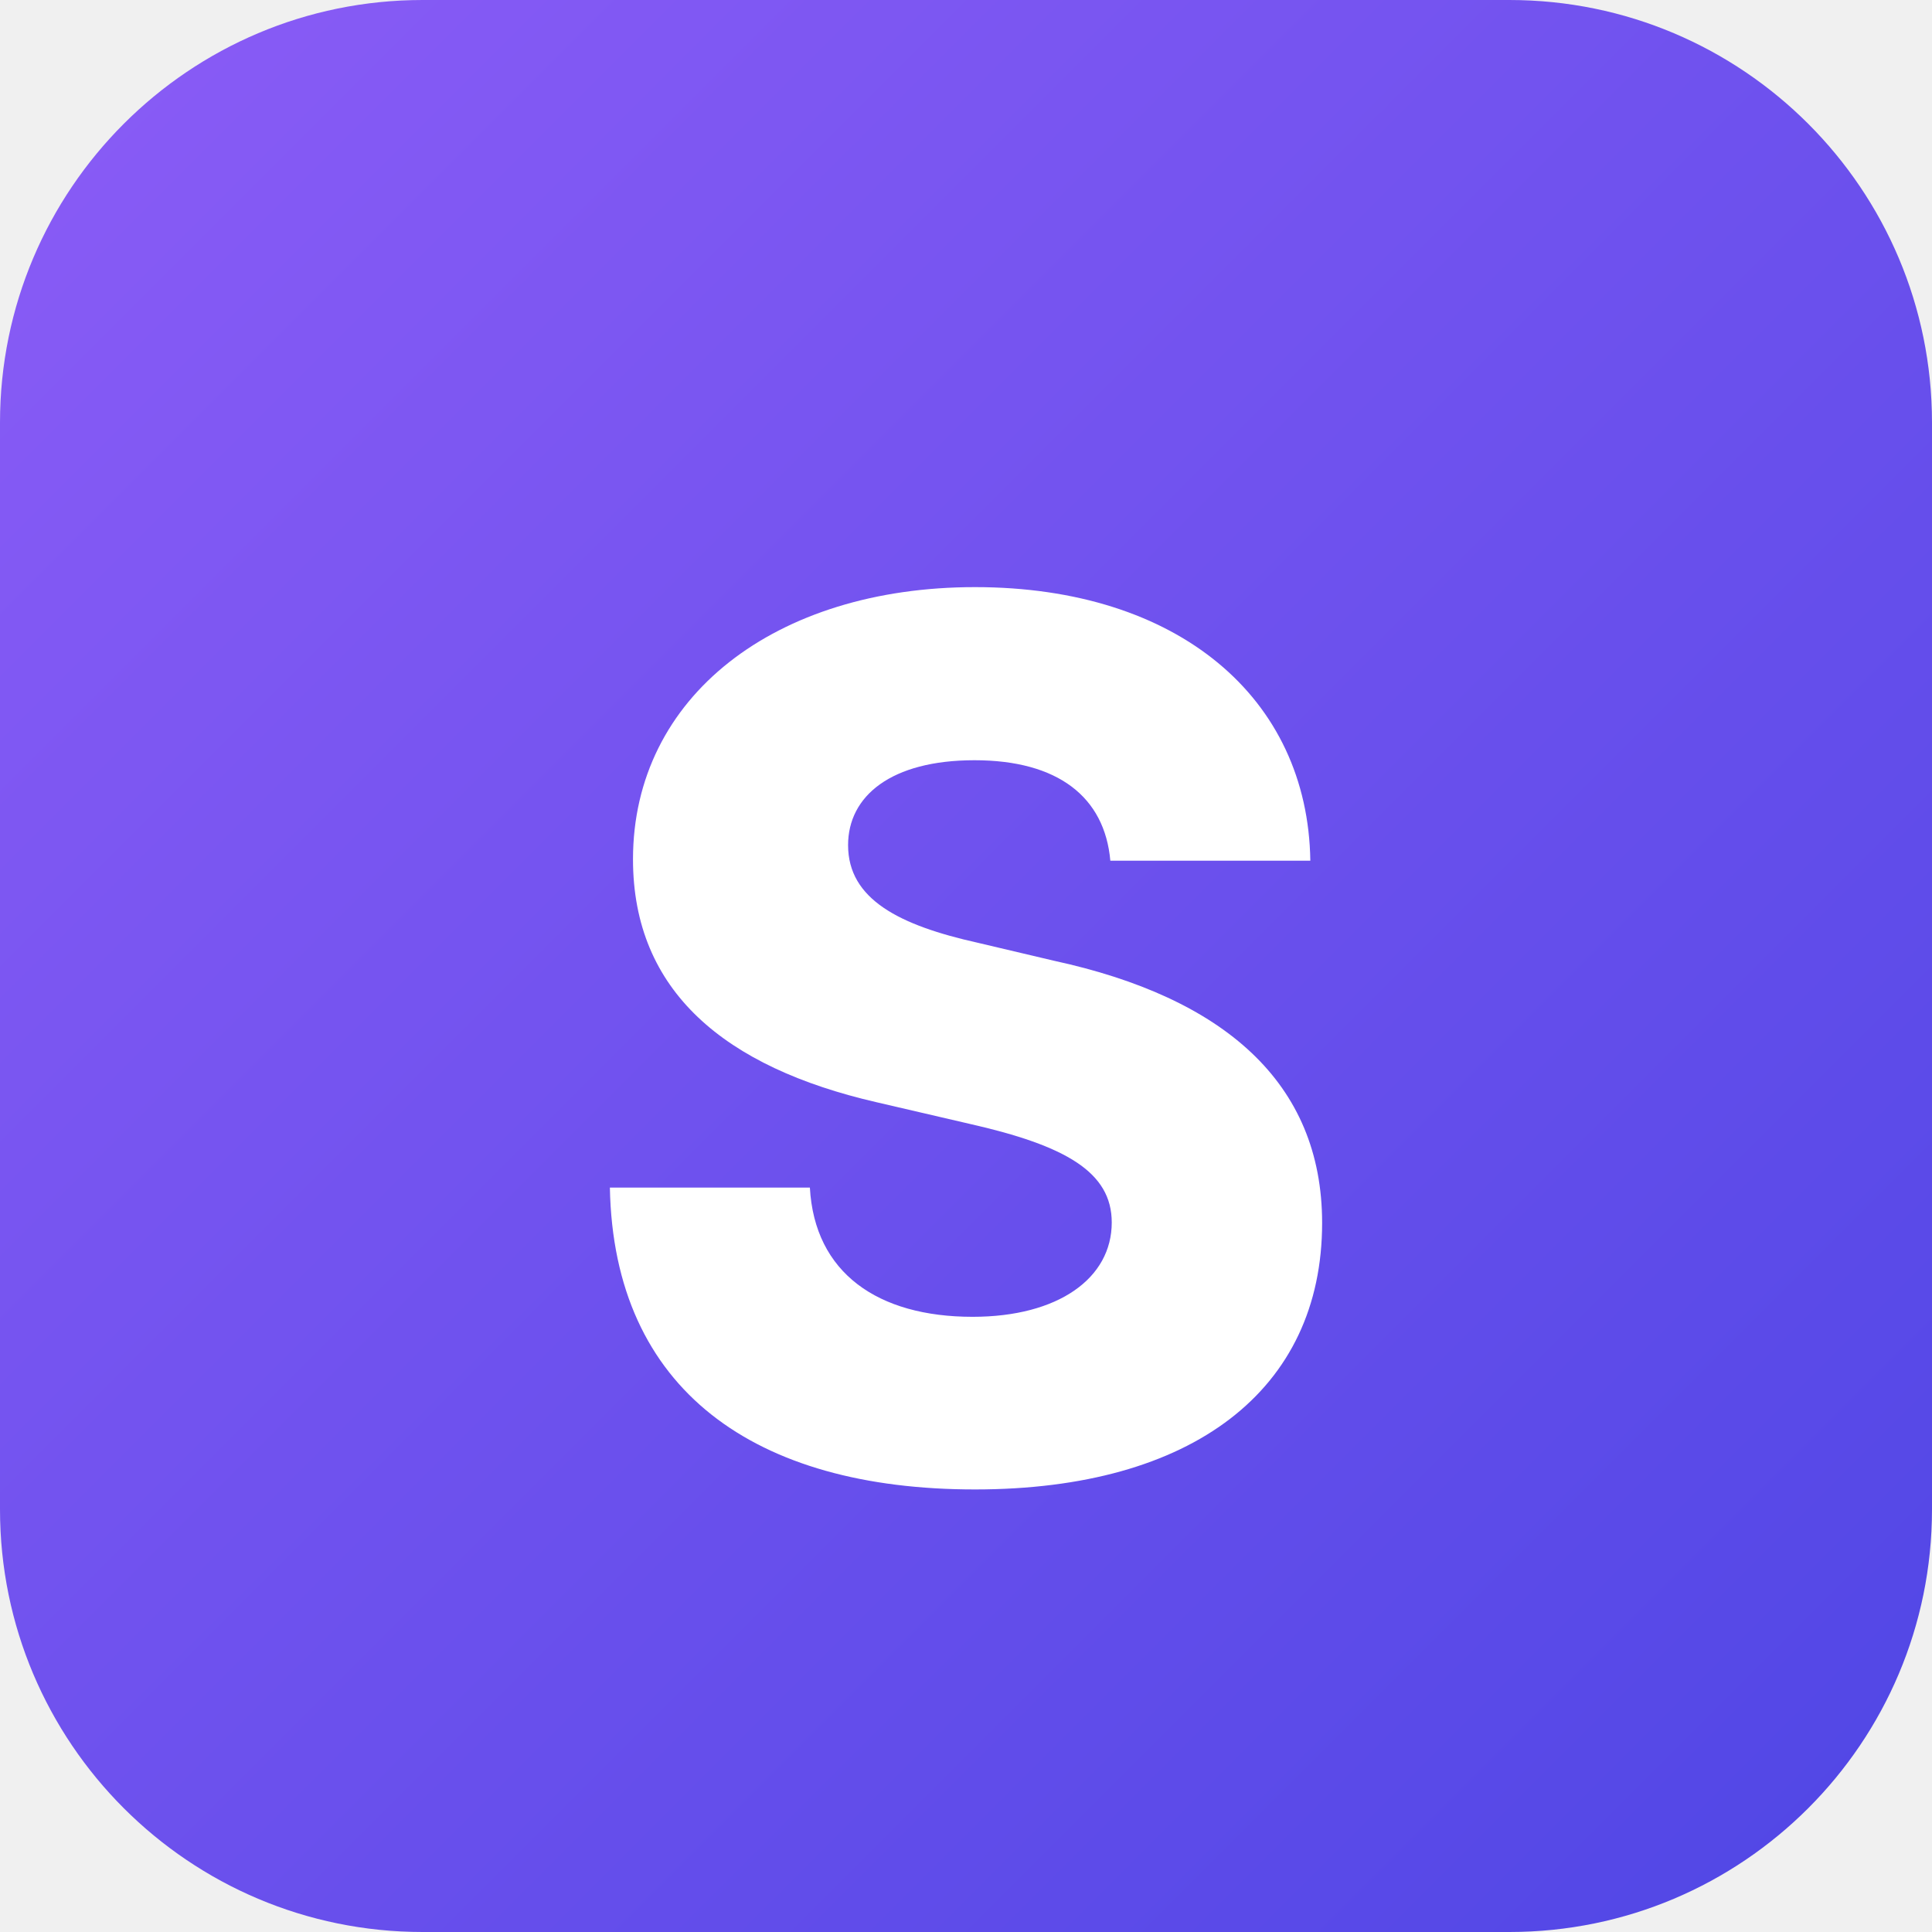
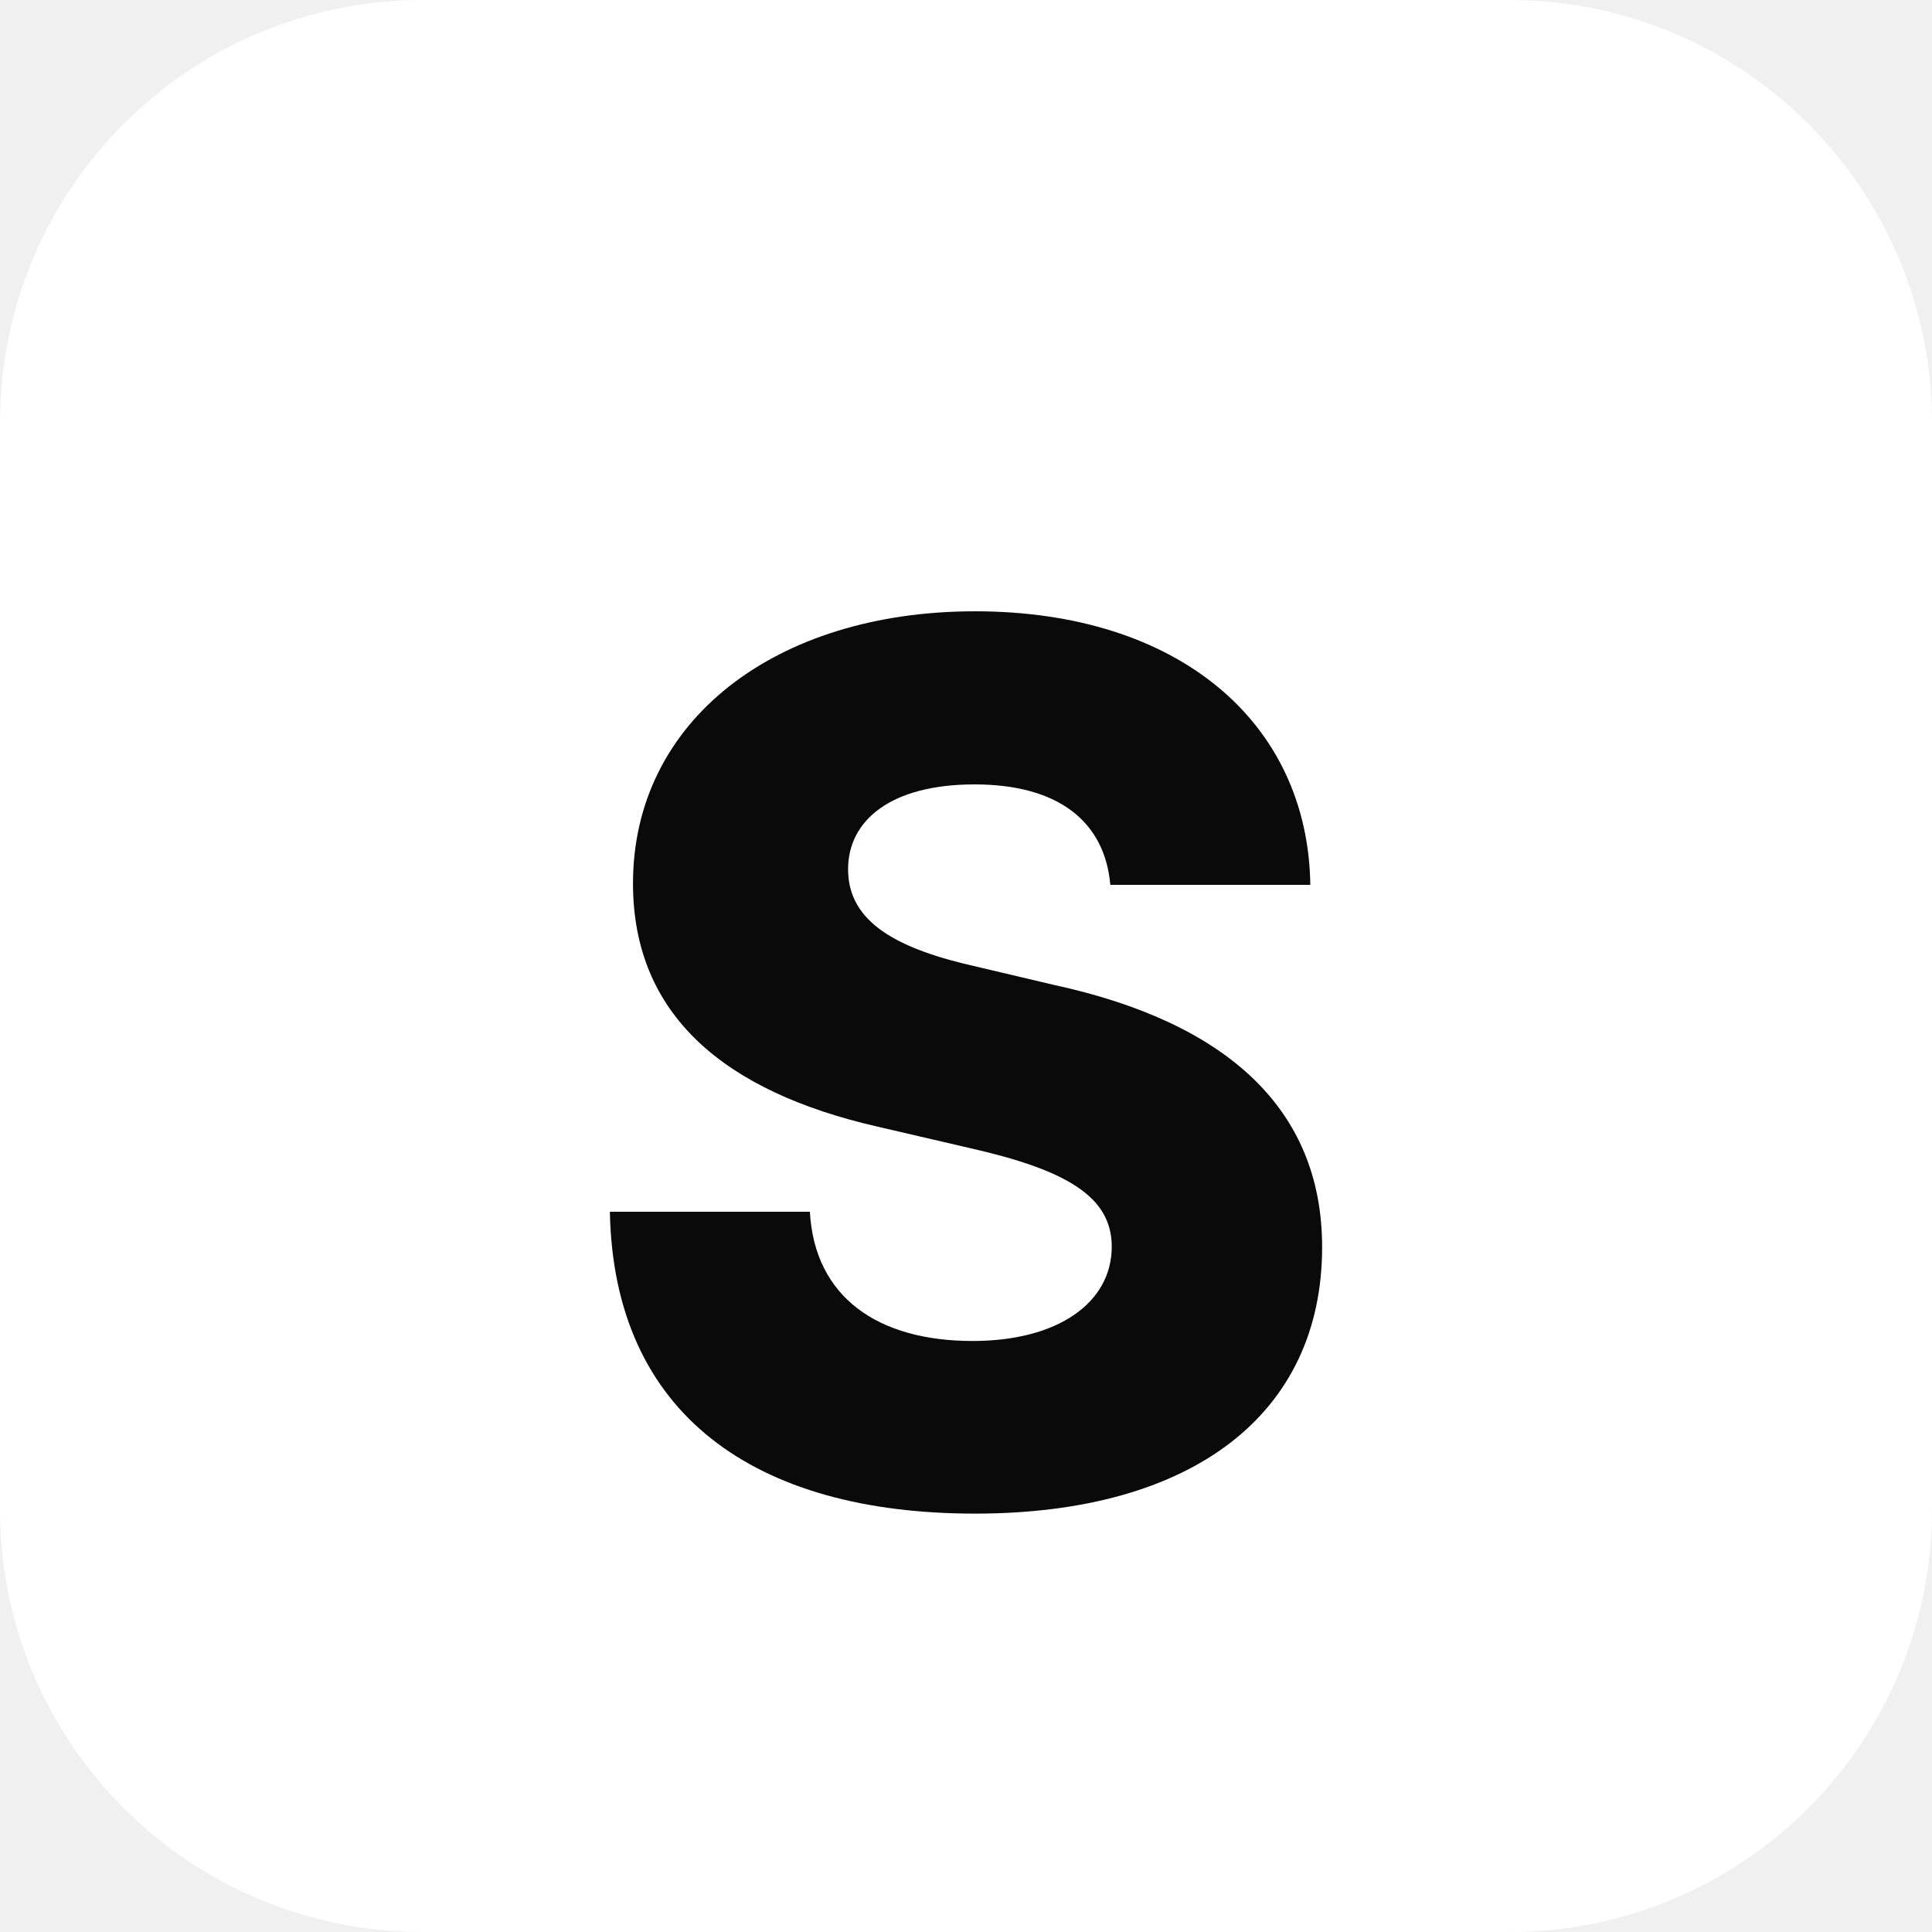
<svg xmlns="http://www.w3.org/2000/svg" width="64" height="64" viewBox="0 0 64 64">
-   <defs>
-     <linearGradient id="g" x1="0" y1="0" x2="64" y2="64" gradientUnits="userSpaceOnUse">
-       <stop offset="0" stop-color="#8b5cf6" />
-       <stop offset="1" stop-color="#4f46e5" />
-     </linearGradient>
-   </defs>
-   <rect width="64" height="64" rx="14" fill="url(#g)" />
-   <text x="50%" y="50%" dy=".06em" text-anchor="middle" dominant-baseline="central" font-family="Inter, system-ui, sans-serif" font-weight="800" font-size="40" fill="#ffffff">S</text>
+   <rect width="64" height="64" rx="14" fill="#ffffff" />
+   <text x="50%" y="50%" dy=".08em" text-anchor="middle" dominant-baseline="central" font-family="Unbounded, Inter, system-ui, sans-serif" font-weight="800" font-size="40" fill="#0a0a0a">S</text>
</svg>
